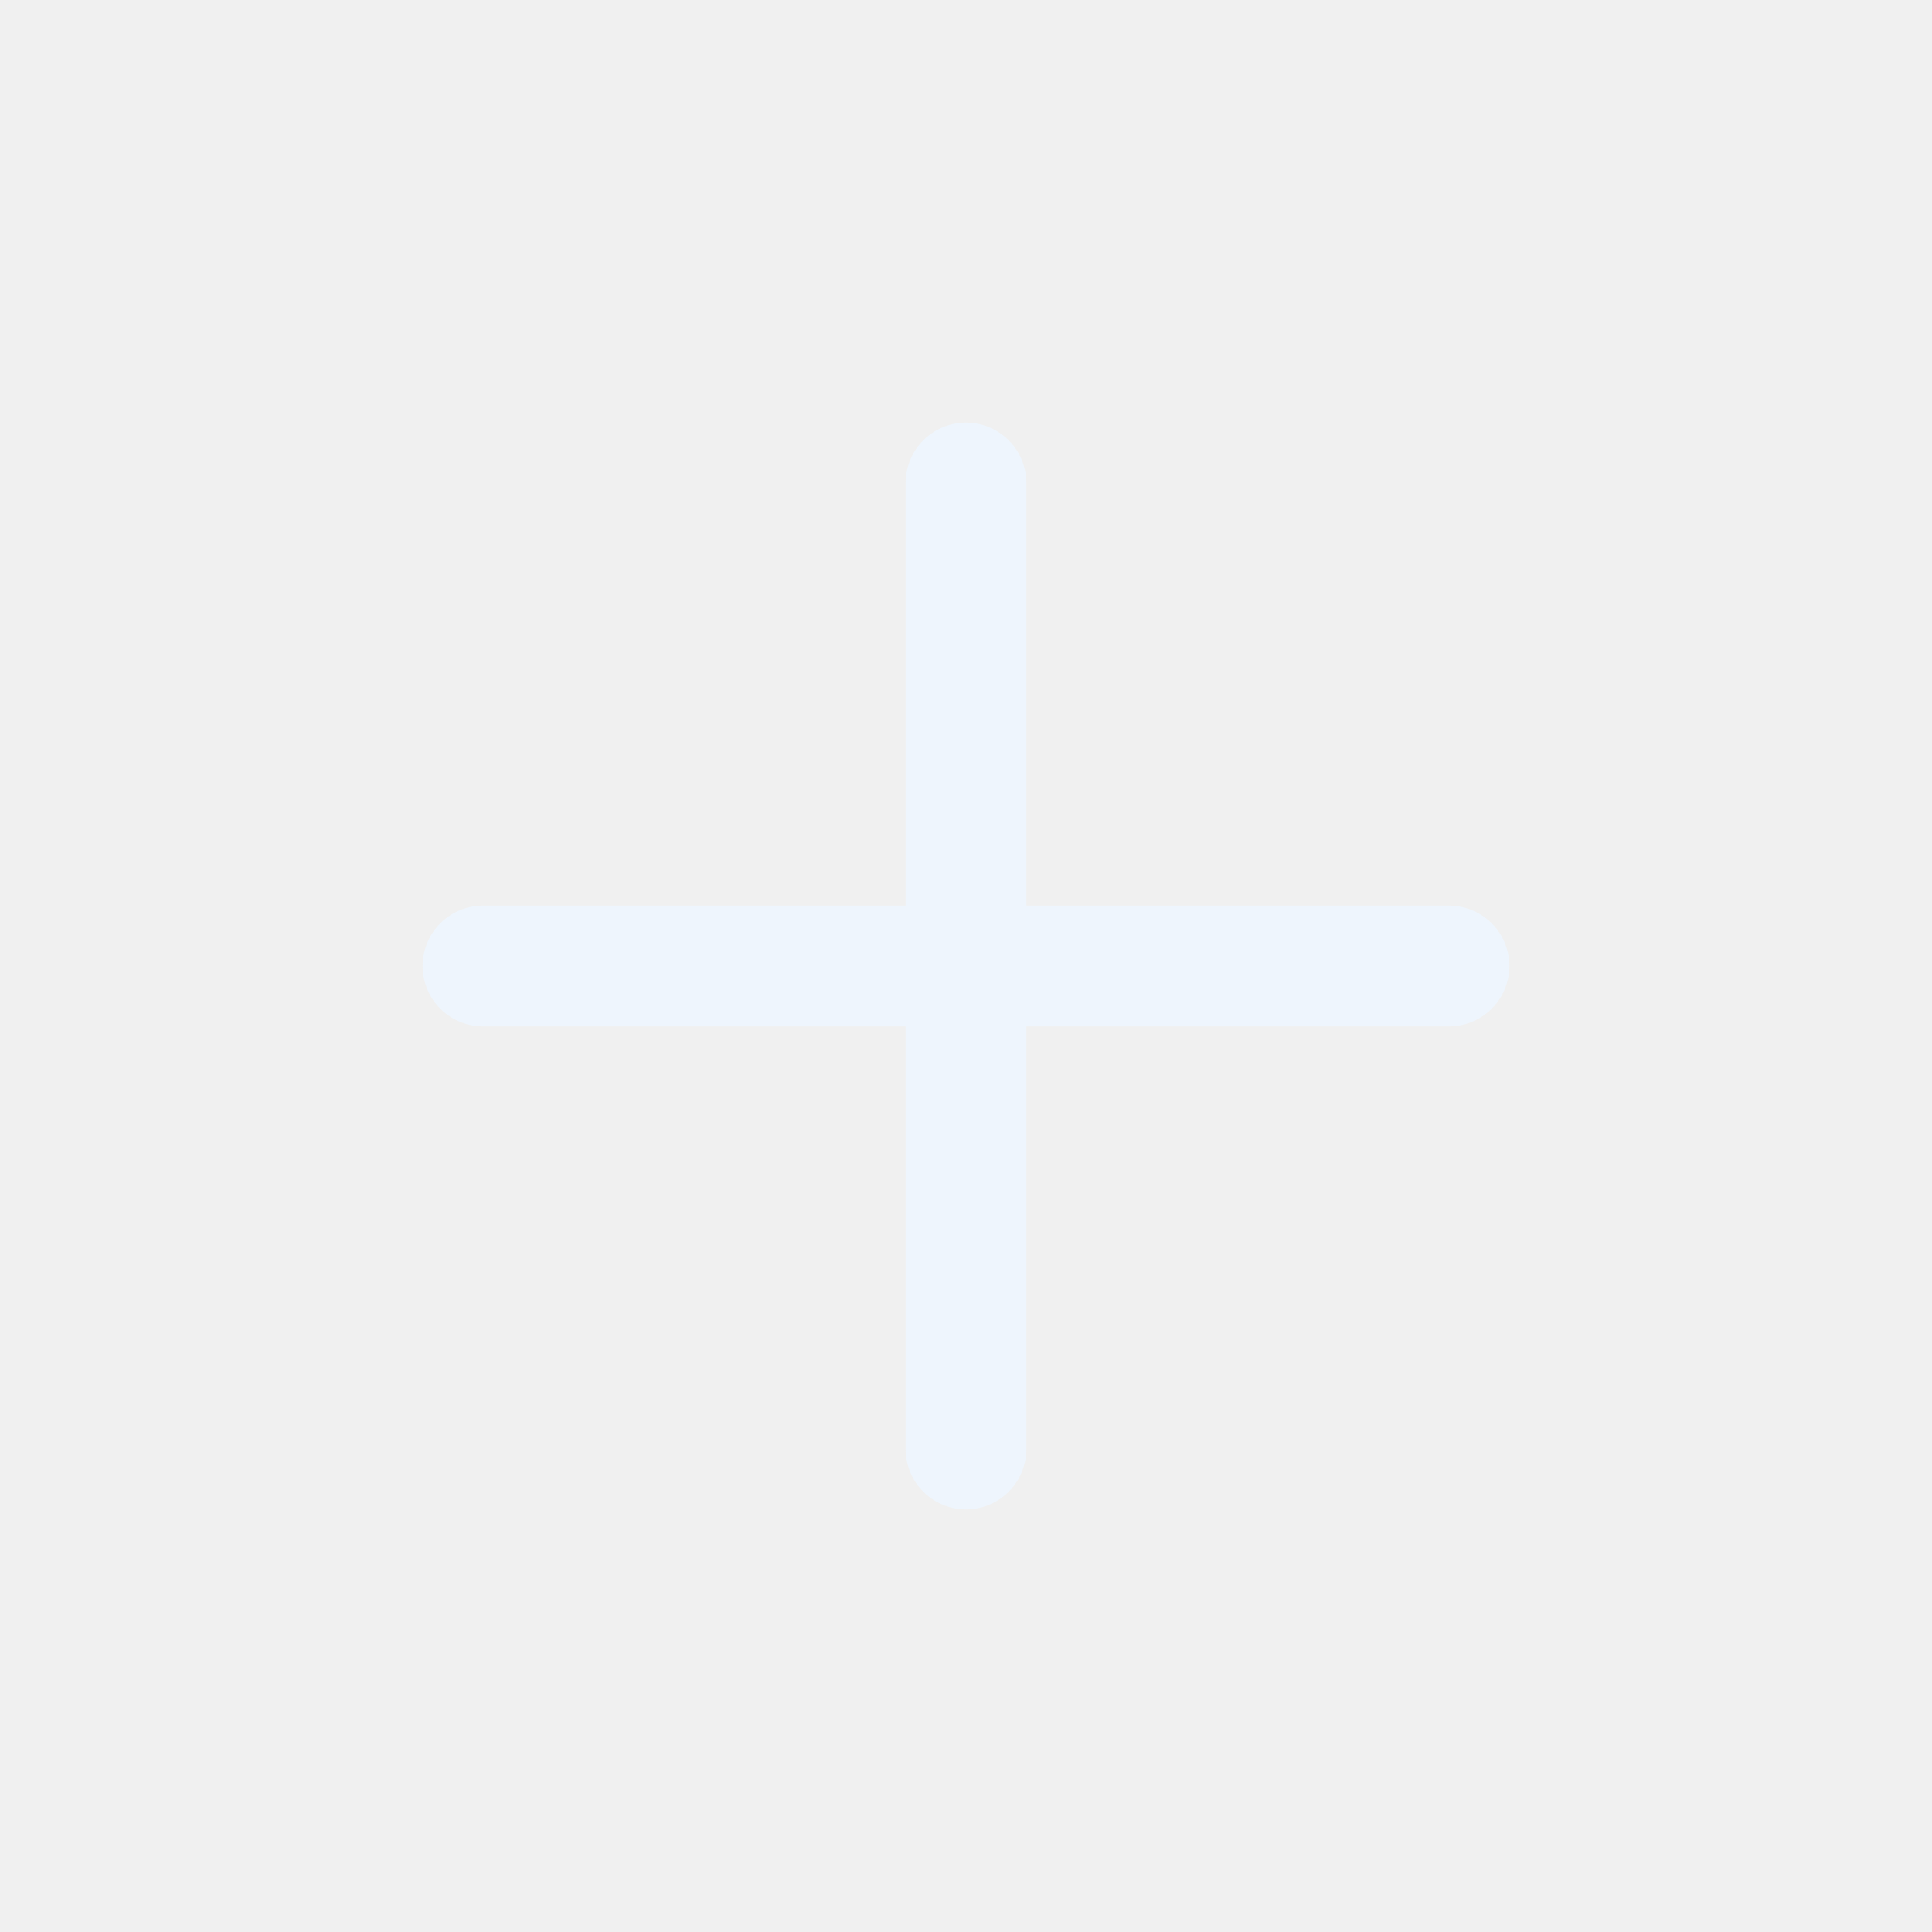
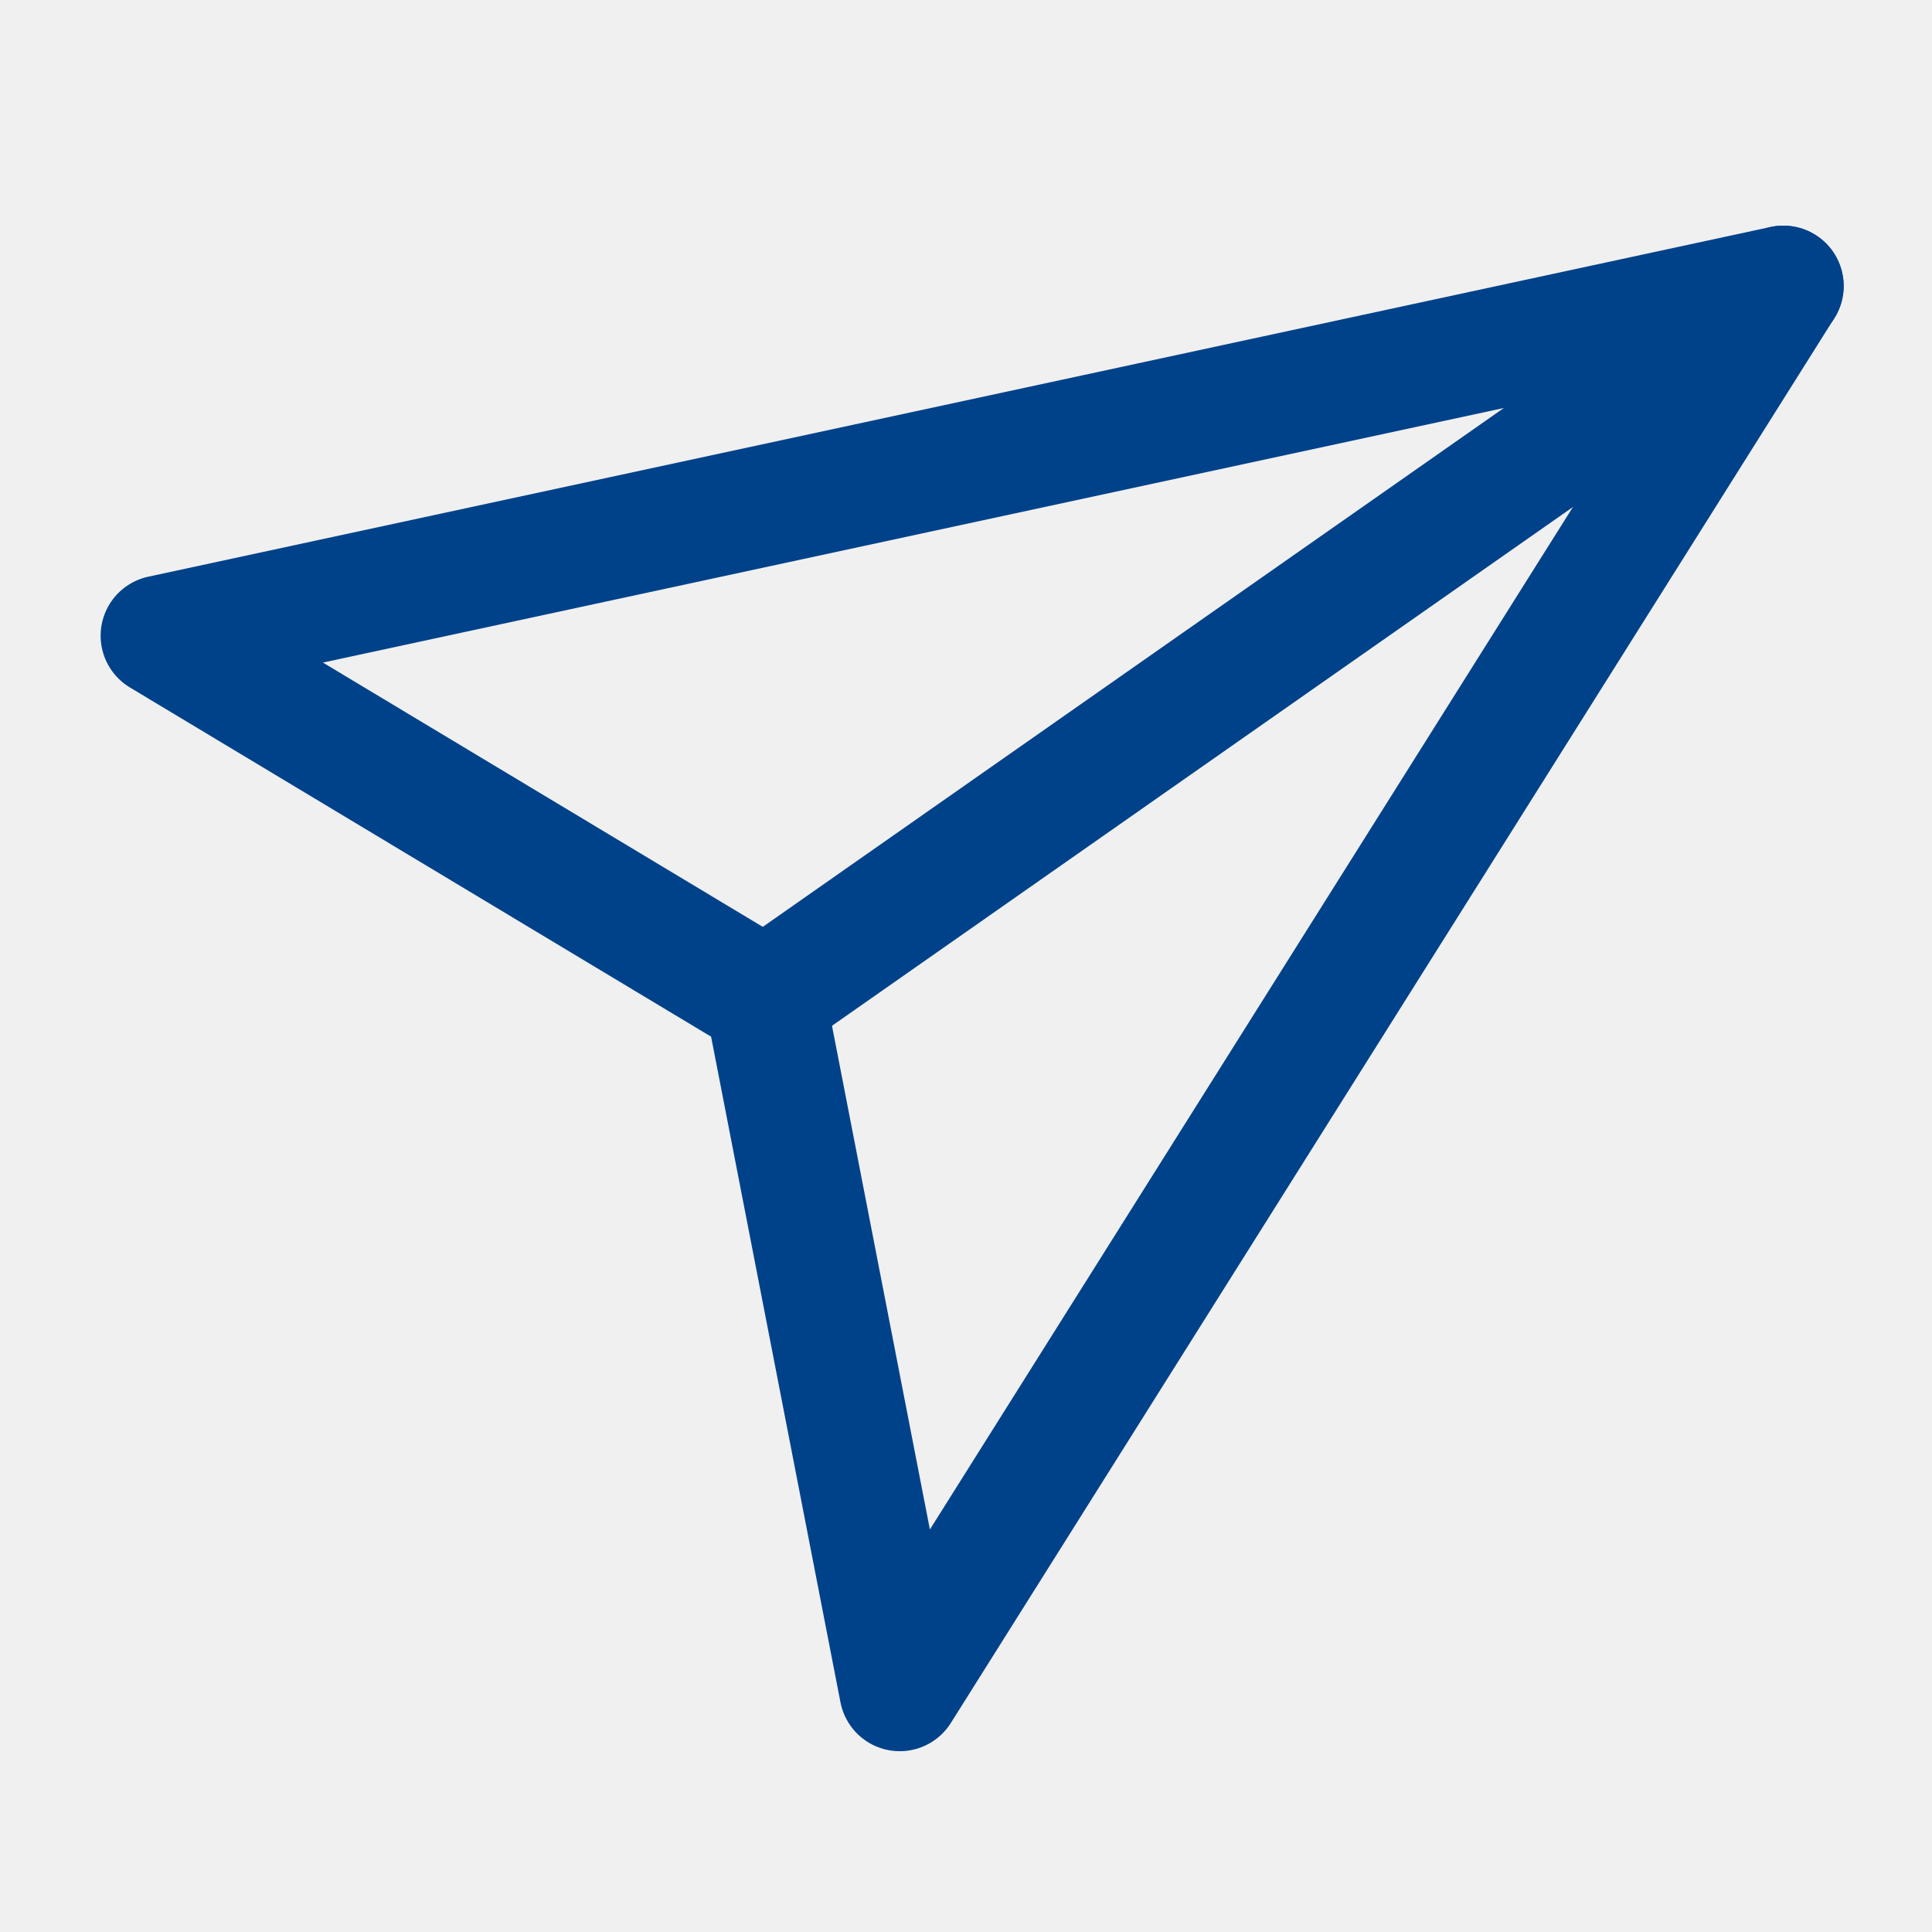
- <svg xmlns="http://www.w3.org/2000/svg" width="56" height="56" viewBox="0 0 56 56" fill="none">
-   <path d="M14 28H42" stroke="#EEF5FD" stroke-width="3.5" stroke-linecap="round" stroke-linejoin="round" />
-   <path d="M28 42V14" stroke="#EEF5FD" stroke-width="3.5" stroke-linecap="round" stroke-linejoin="round" />
+ <svg xmlns="http://www.w3.org/2000/svg" width="24" height="24" viewBox="0 0 24 24" fill="none">
+   <g clip-path="url(#clip0_765_4121)">
+     <path d="M22.152 3.553L11.177 21.004L9.506 12.407L2 7.897L22.152 3.553Z" stroke="#00428A" stroke-width="1.5" stroke-linecap="round" stroke-linejoin="round" />
+     <path d="M9.456 12.443L22.153 3.553" stroke="#00428A" stroke-width="1.5" stroke-linecap="round" stroke-linejoin="round" />
+   </g>
+   <defs>
+     <clipPath id="clip0_765_4121">
+       <rect width="24" height="24" fill="white" />
+     </clipPath>
+   </defs>
</svg>
